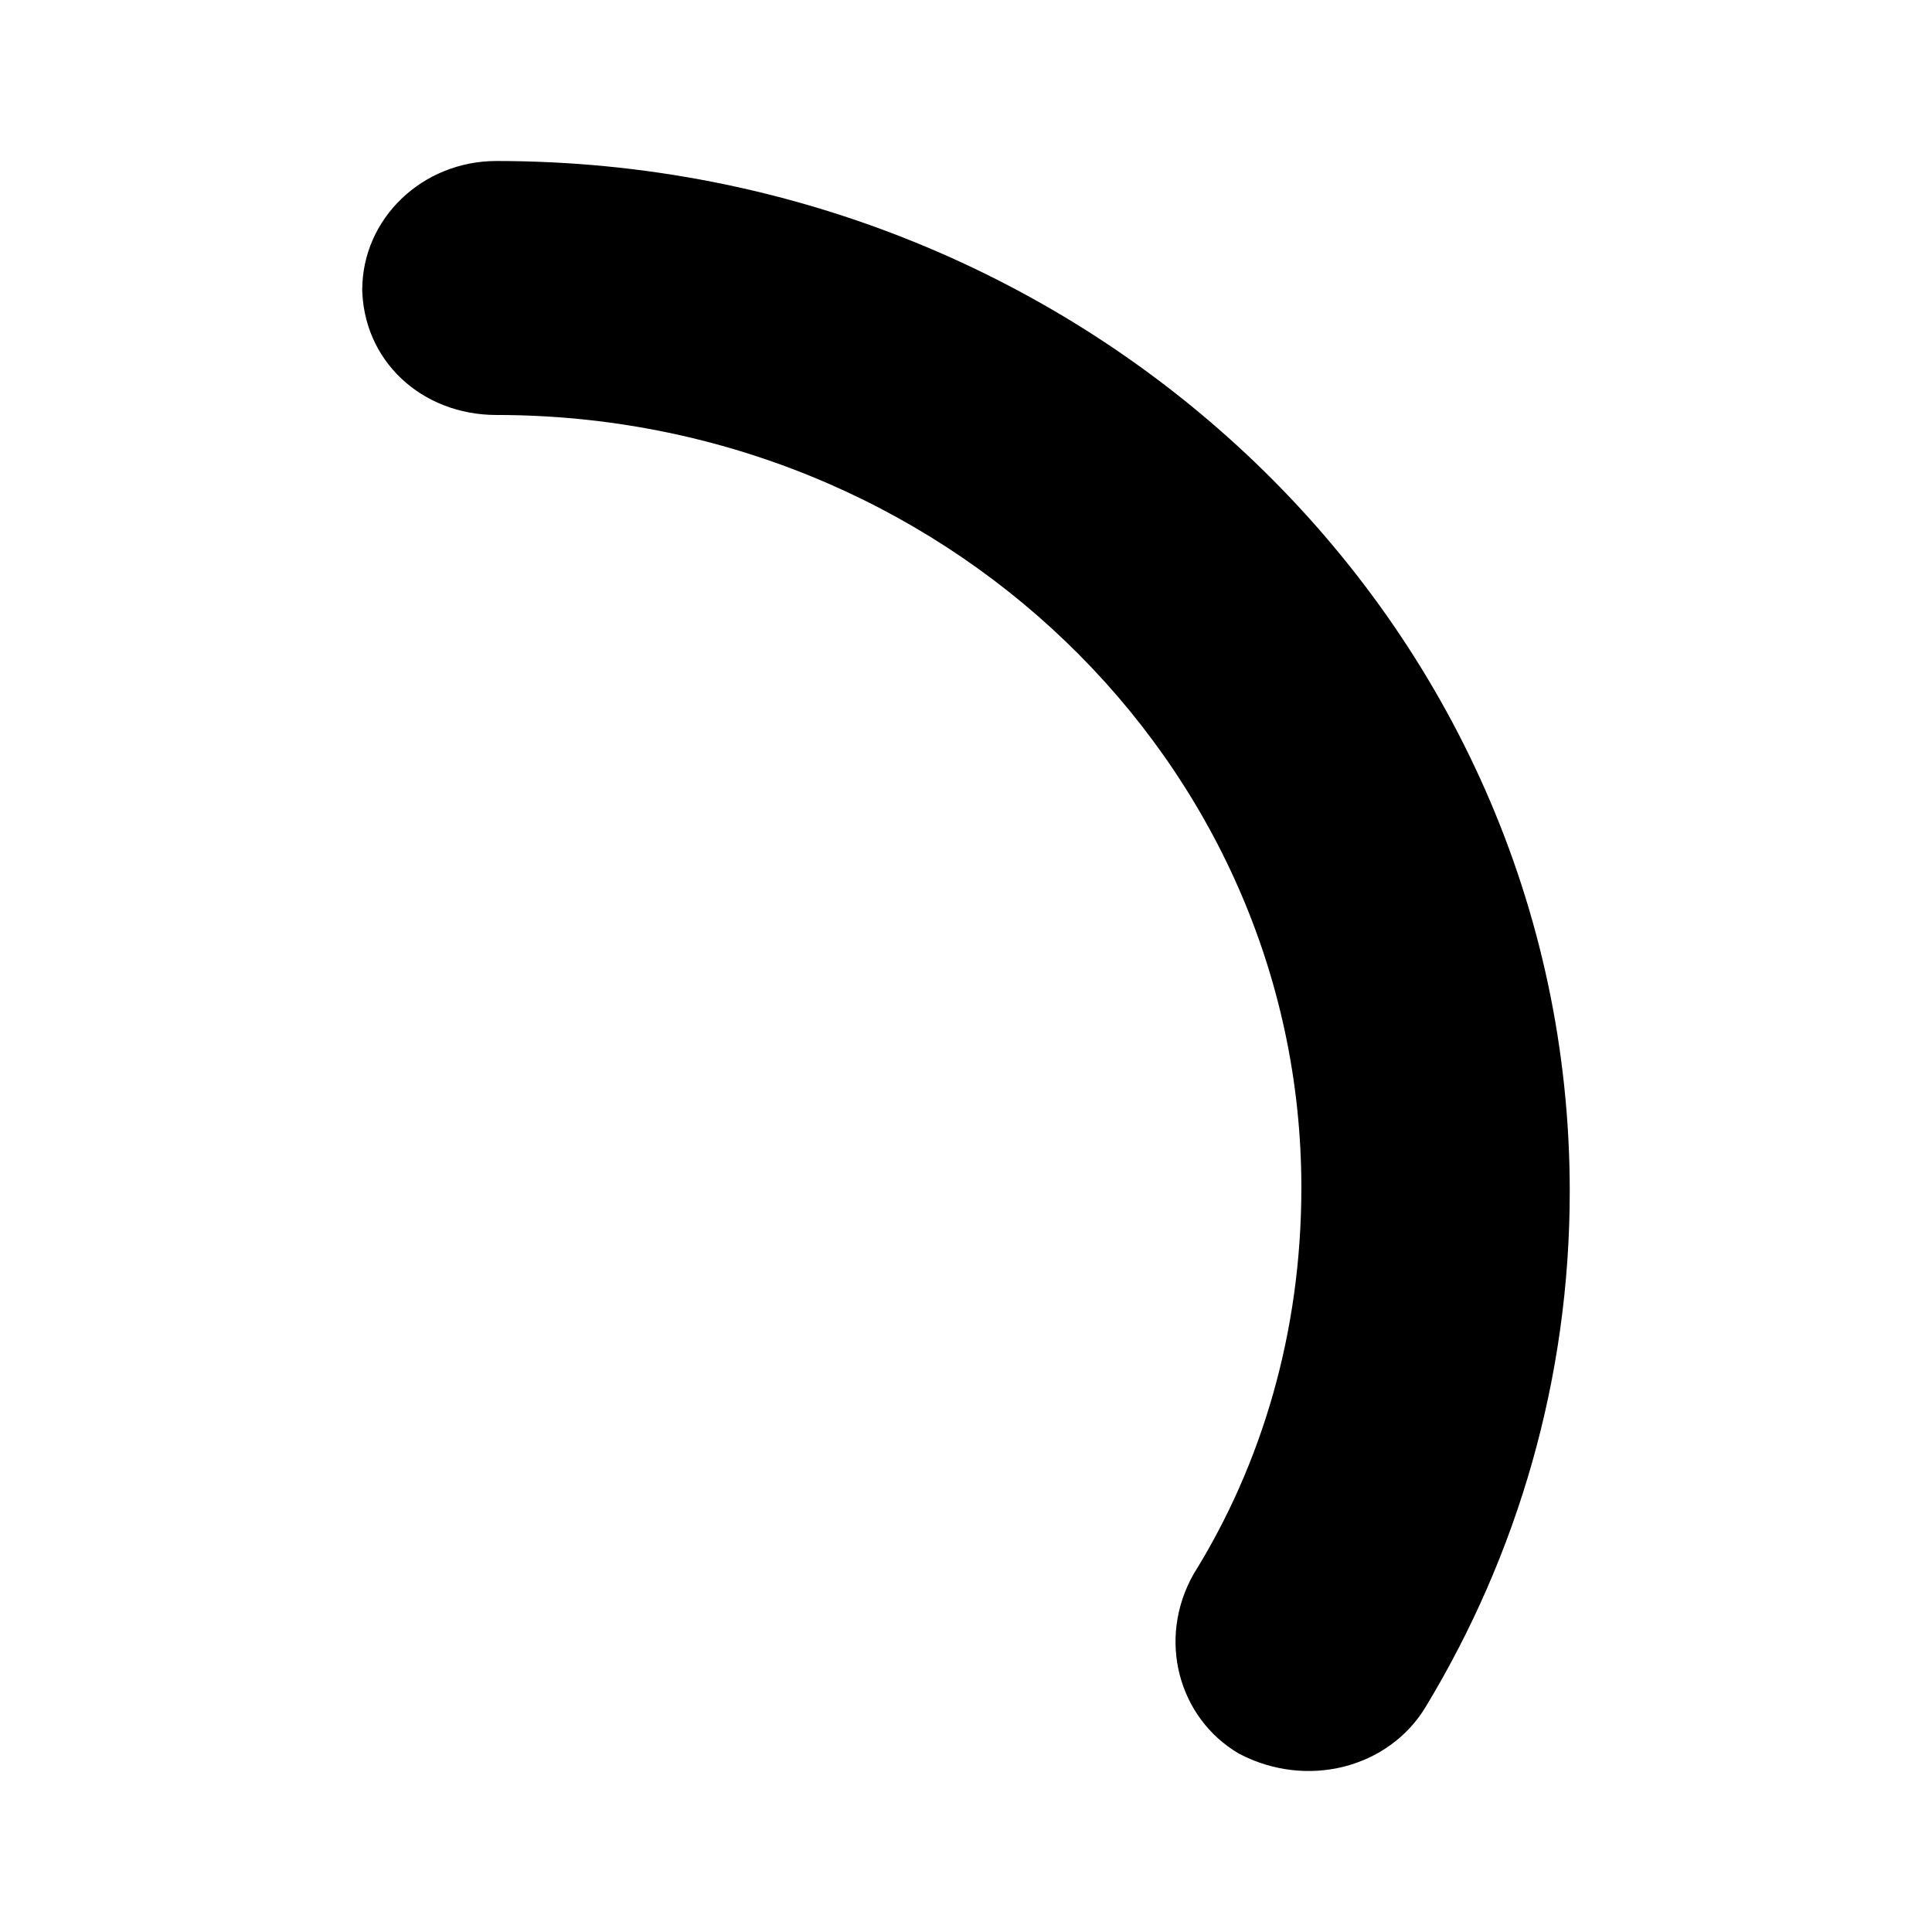
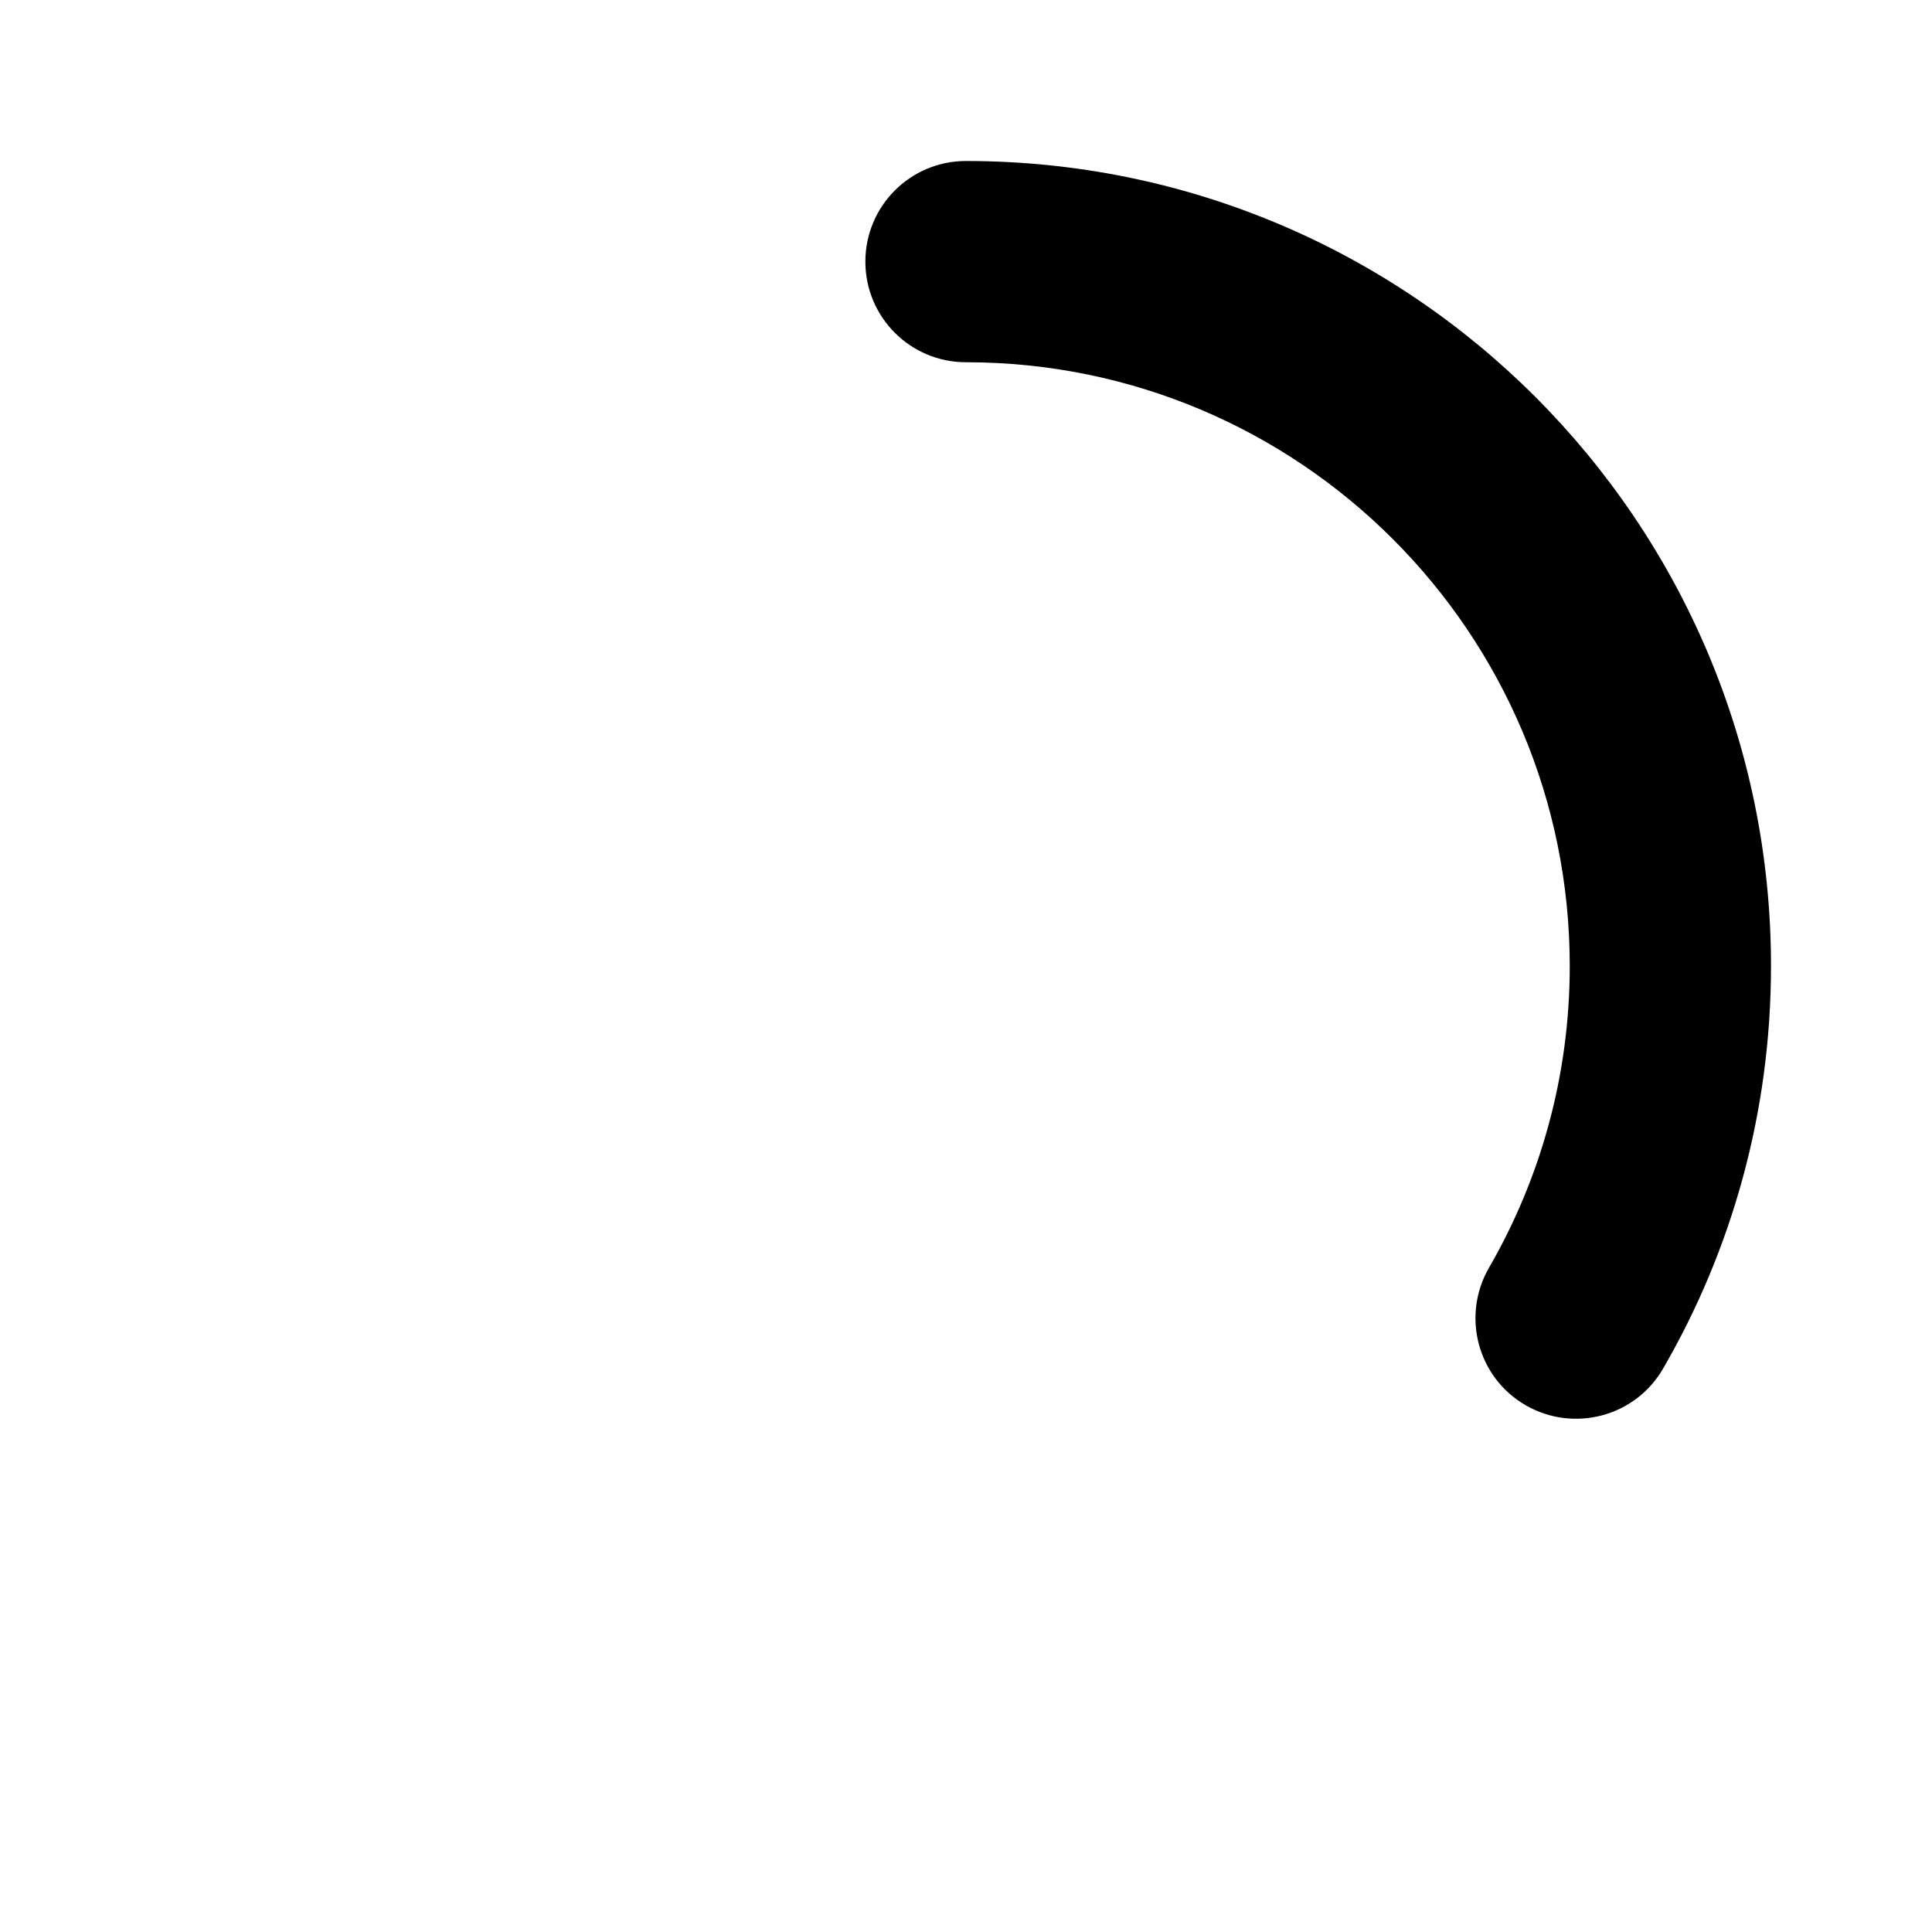
- <svg xmlns="http://www.w3.org/2000/svg" version="1.1" width="24" height="24" viewBox="0 0 24 24">
-   <path d="M4.5 3.6c0-0.883 0.745-1.6 1.667-1.6 7.365 0 13.333 5.73 13.333 12.799 0 2.33-0.651 4.52-1.787 6.4-0.458 0.765-1.479 1.030-2.323 0.585-0.75-0.44-1.021-1.42-0.563-2.23 0.849-1.365 1.339-3.005 1.339-4.8 0-5.3-4.479-9.599-10-9.599-0.922 0-1.667-0.671-1.667-1.6v0.045z" />
+ <svg xmlns="http://www.w3.org/2000/svg" width="24" height="24" viewBox="0 0 24 24">
+   <path d="M10.75 3.25C10.75 2.559 11.309 2 12 2C17.523 2 22 6.477 22 12C22 13.82 21.512 15.531 20.66 17C20.316 17.598 19.551 17.801 18.953 17.457C18.355 17.113 18.152 16.348 18.496 15.75C19.133 14.648 19.5 13.367 19.5 12C19.5 7.859 16.141 4.5 12 4.5C11.309 4.5 10.75 3.941 10.75 3.25Z" />
</svg>
